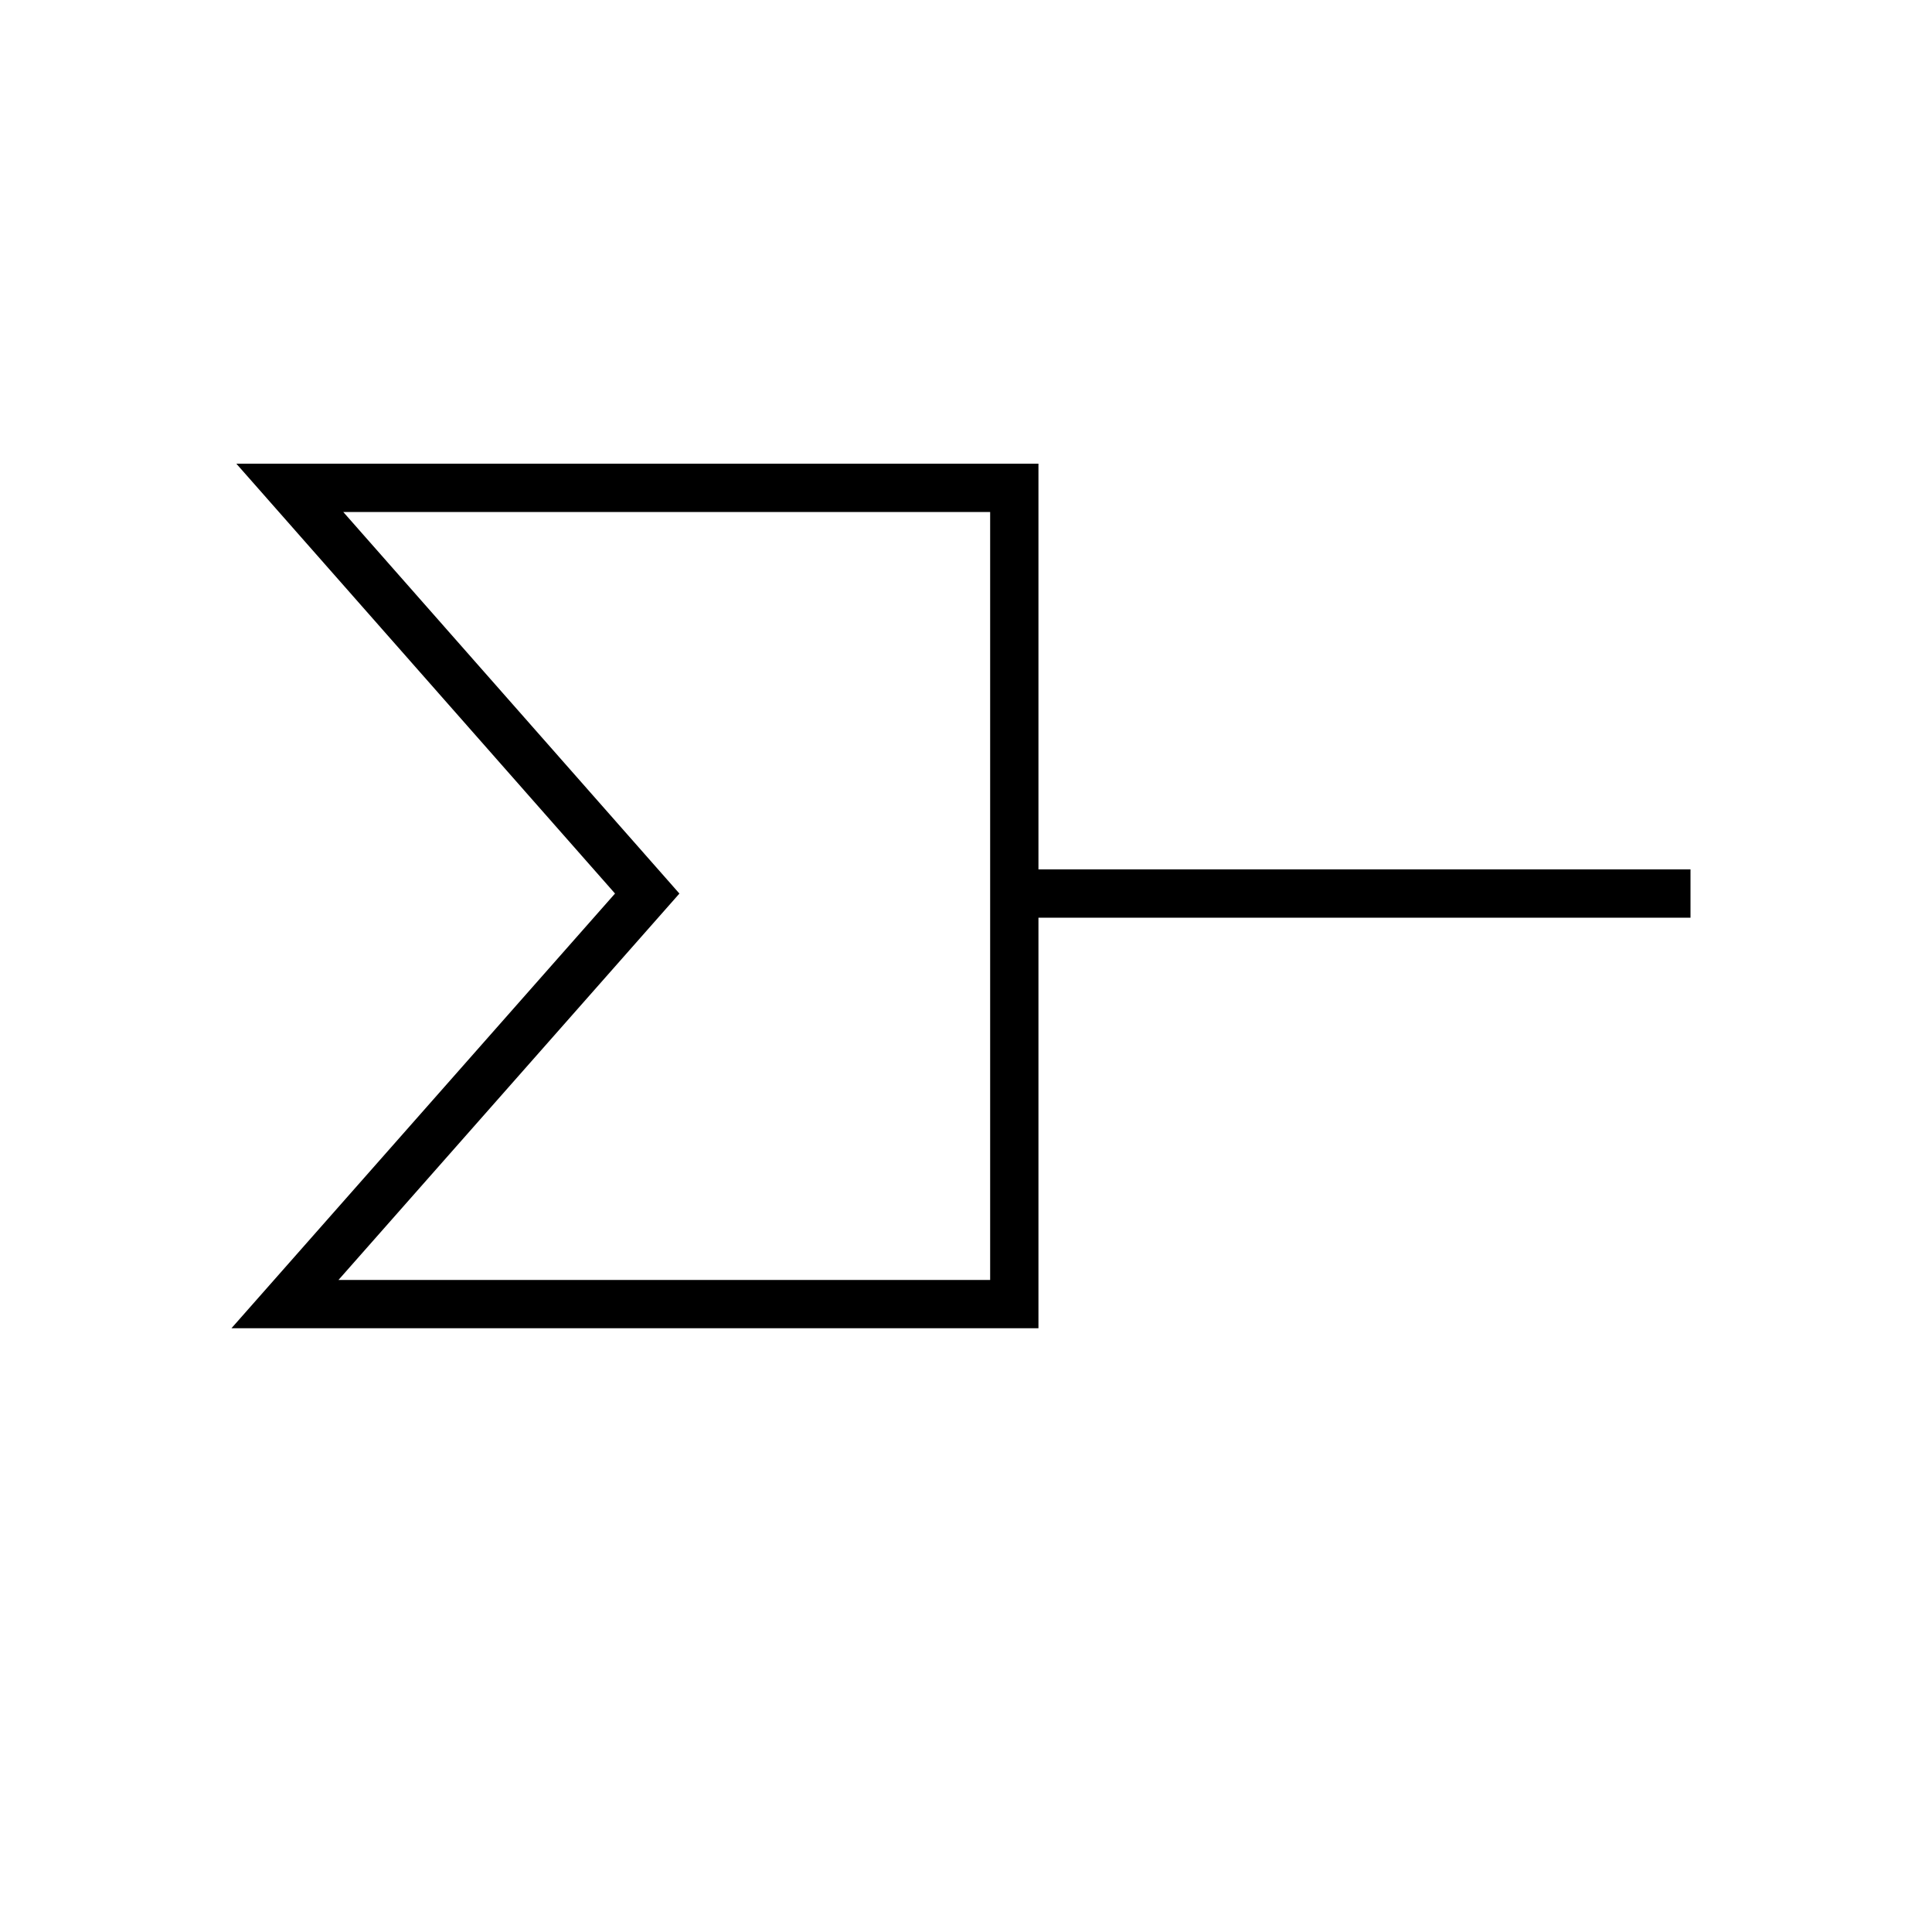
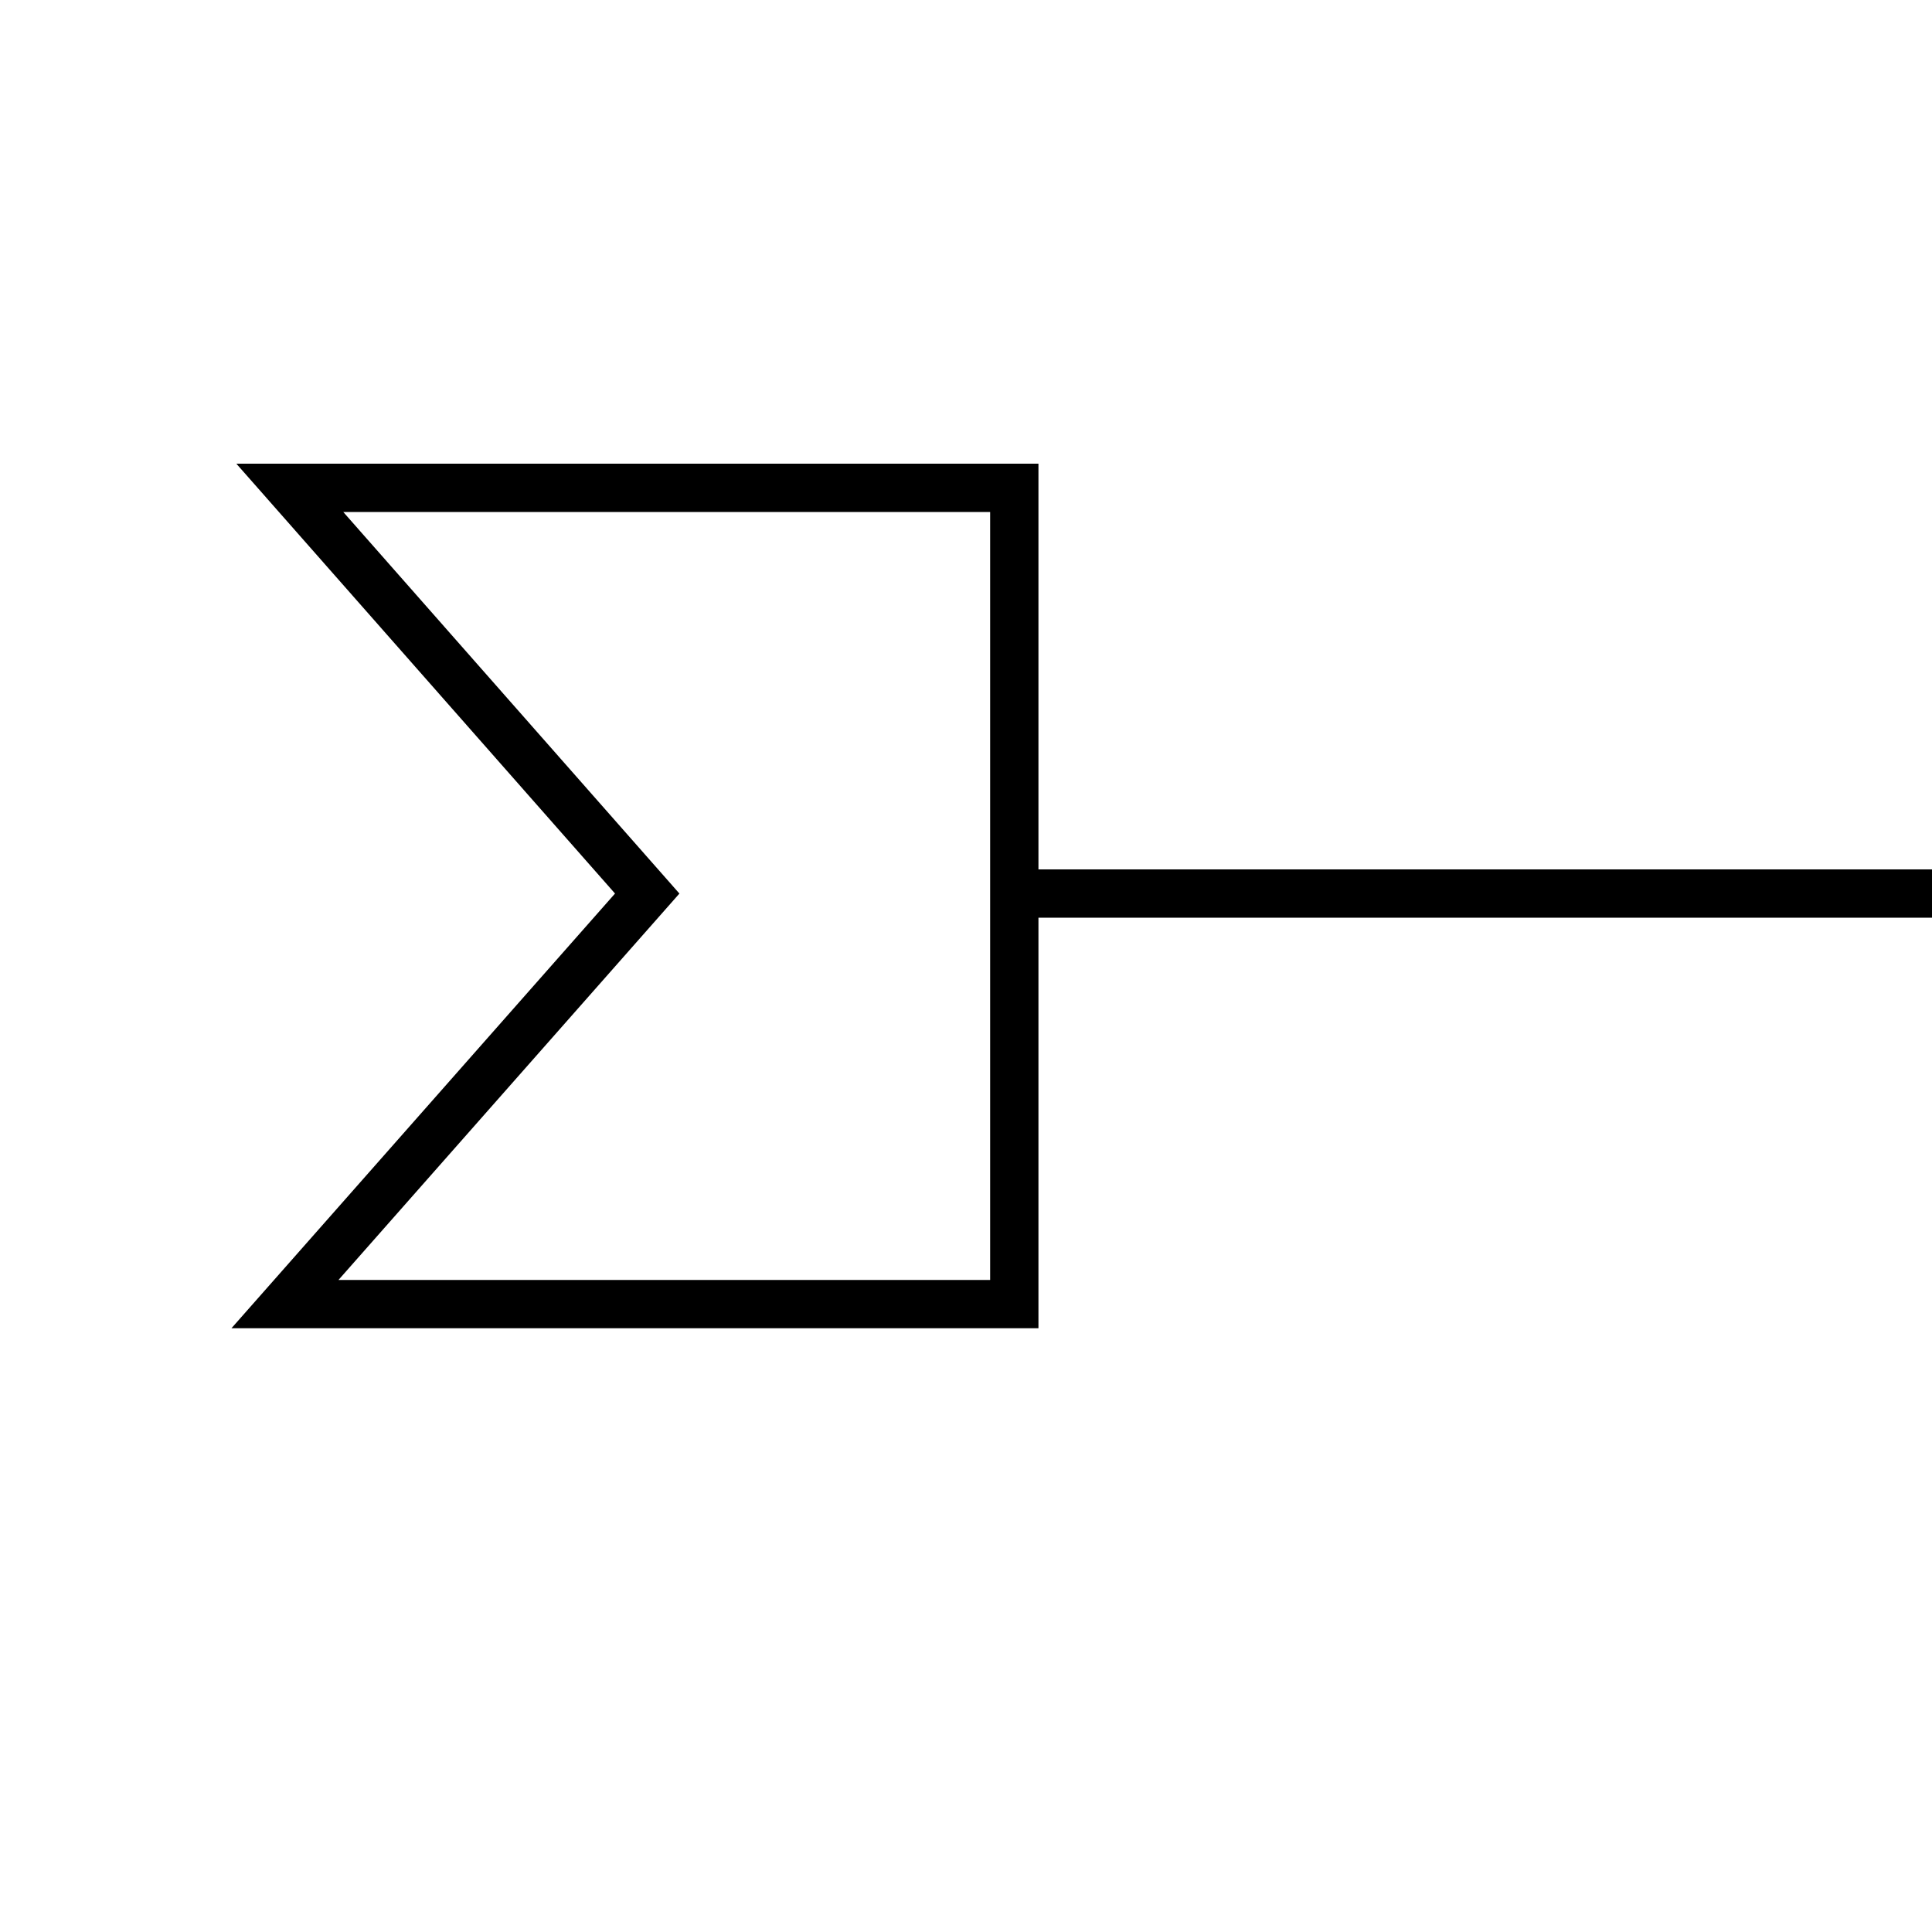
<svg xmlns="http://www.w3.org/2000/svg" version="1.1" id="Layer_1" x="0px" y="0px" viewBox="0 0 40 40" enable-background="new 0 0 40 40" xml:space="preserve">
-   <line fill="none" stroke="#000000" stroke-miterlimit="10" x1="21" y1="18.5" x2="35" y2="18.5" />
+   <line fill="none" stroke="#000000" stroke-miterlimit="10" x1="21" y1="18.5" x2="40" y2="18.5" />
  <polygon fill="none" stroke="#000000" stroke-miterlimit="10" points="21,27 5.9,27 13.4,18.5 6,10.1 21,10.1 " />
</svg>
